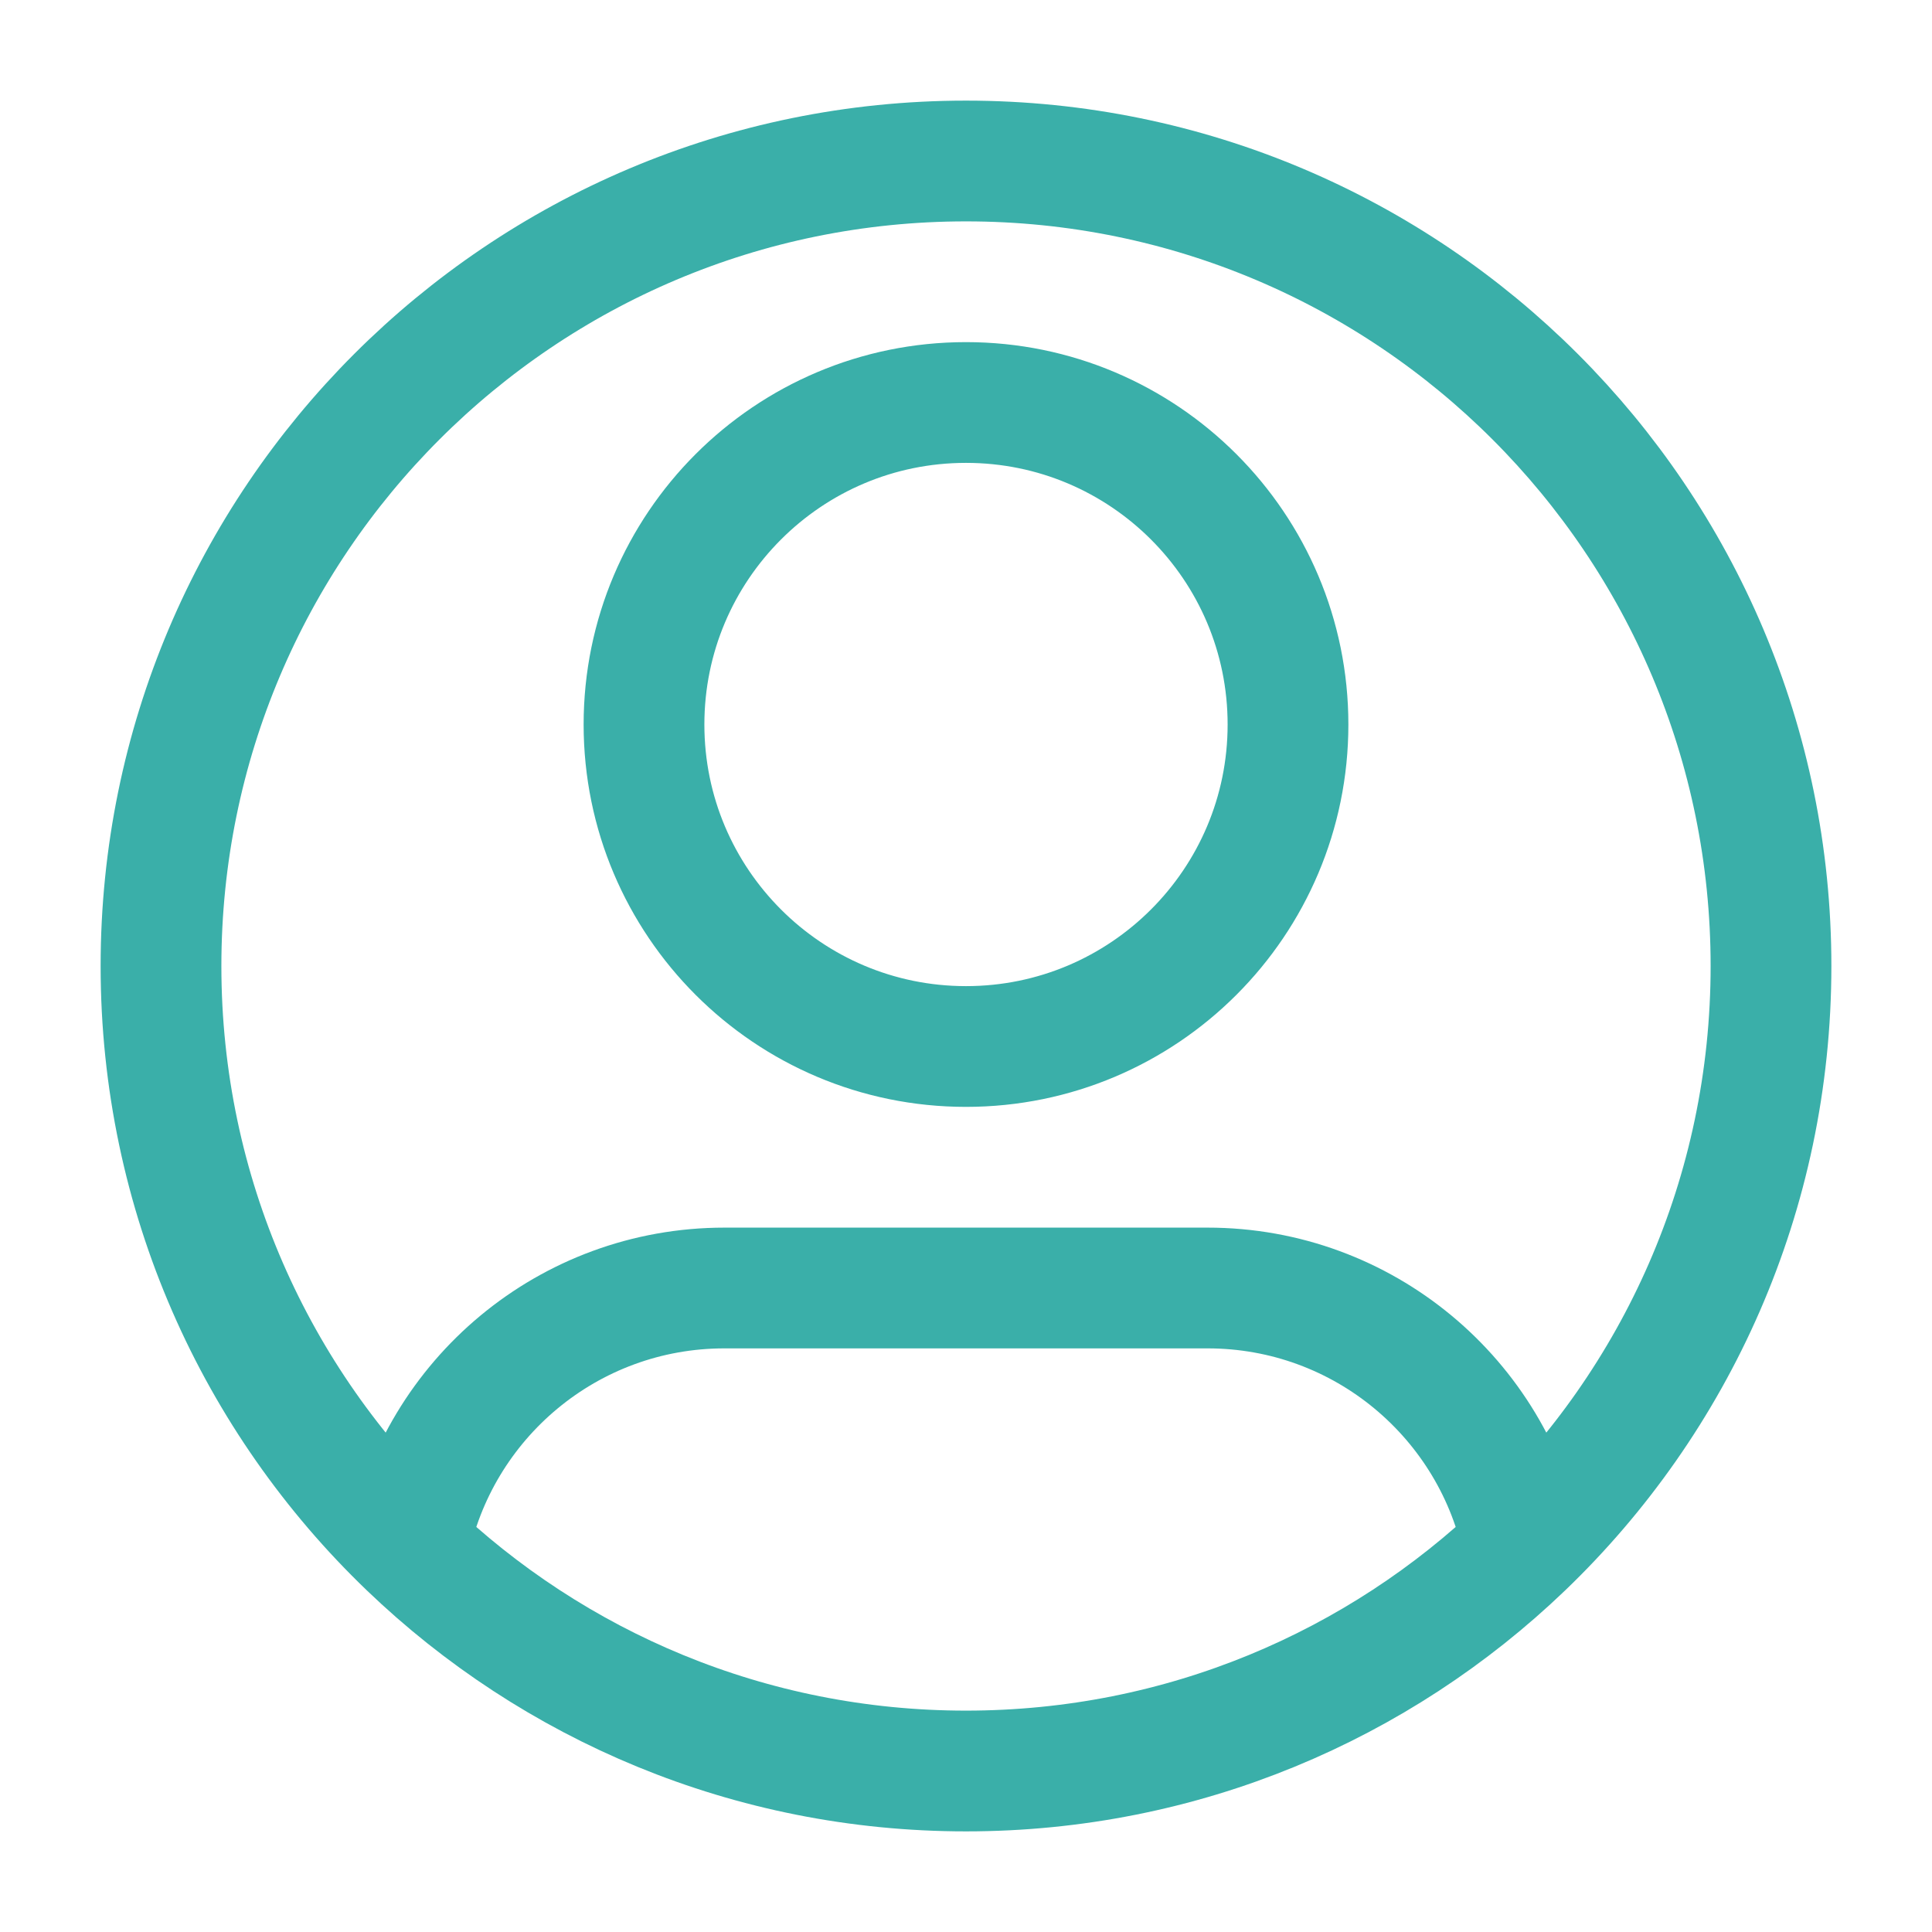
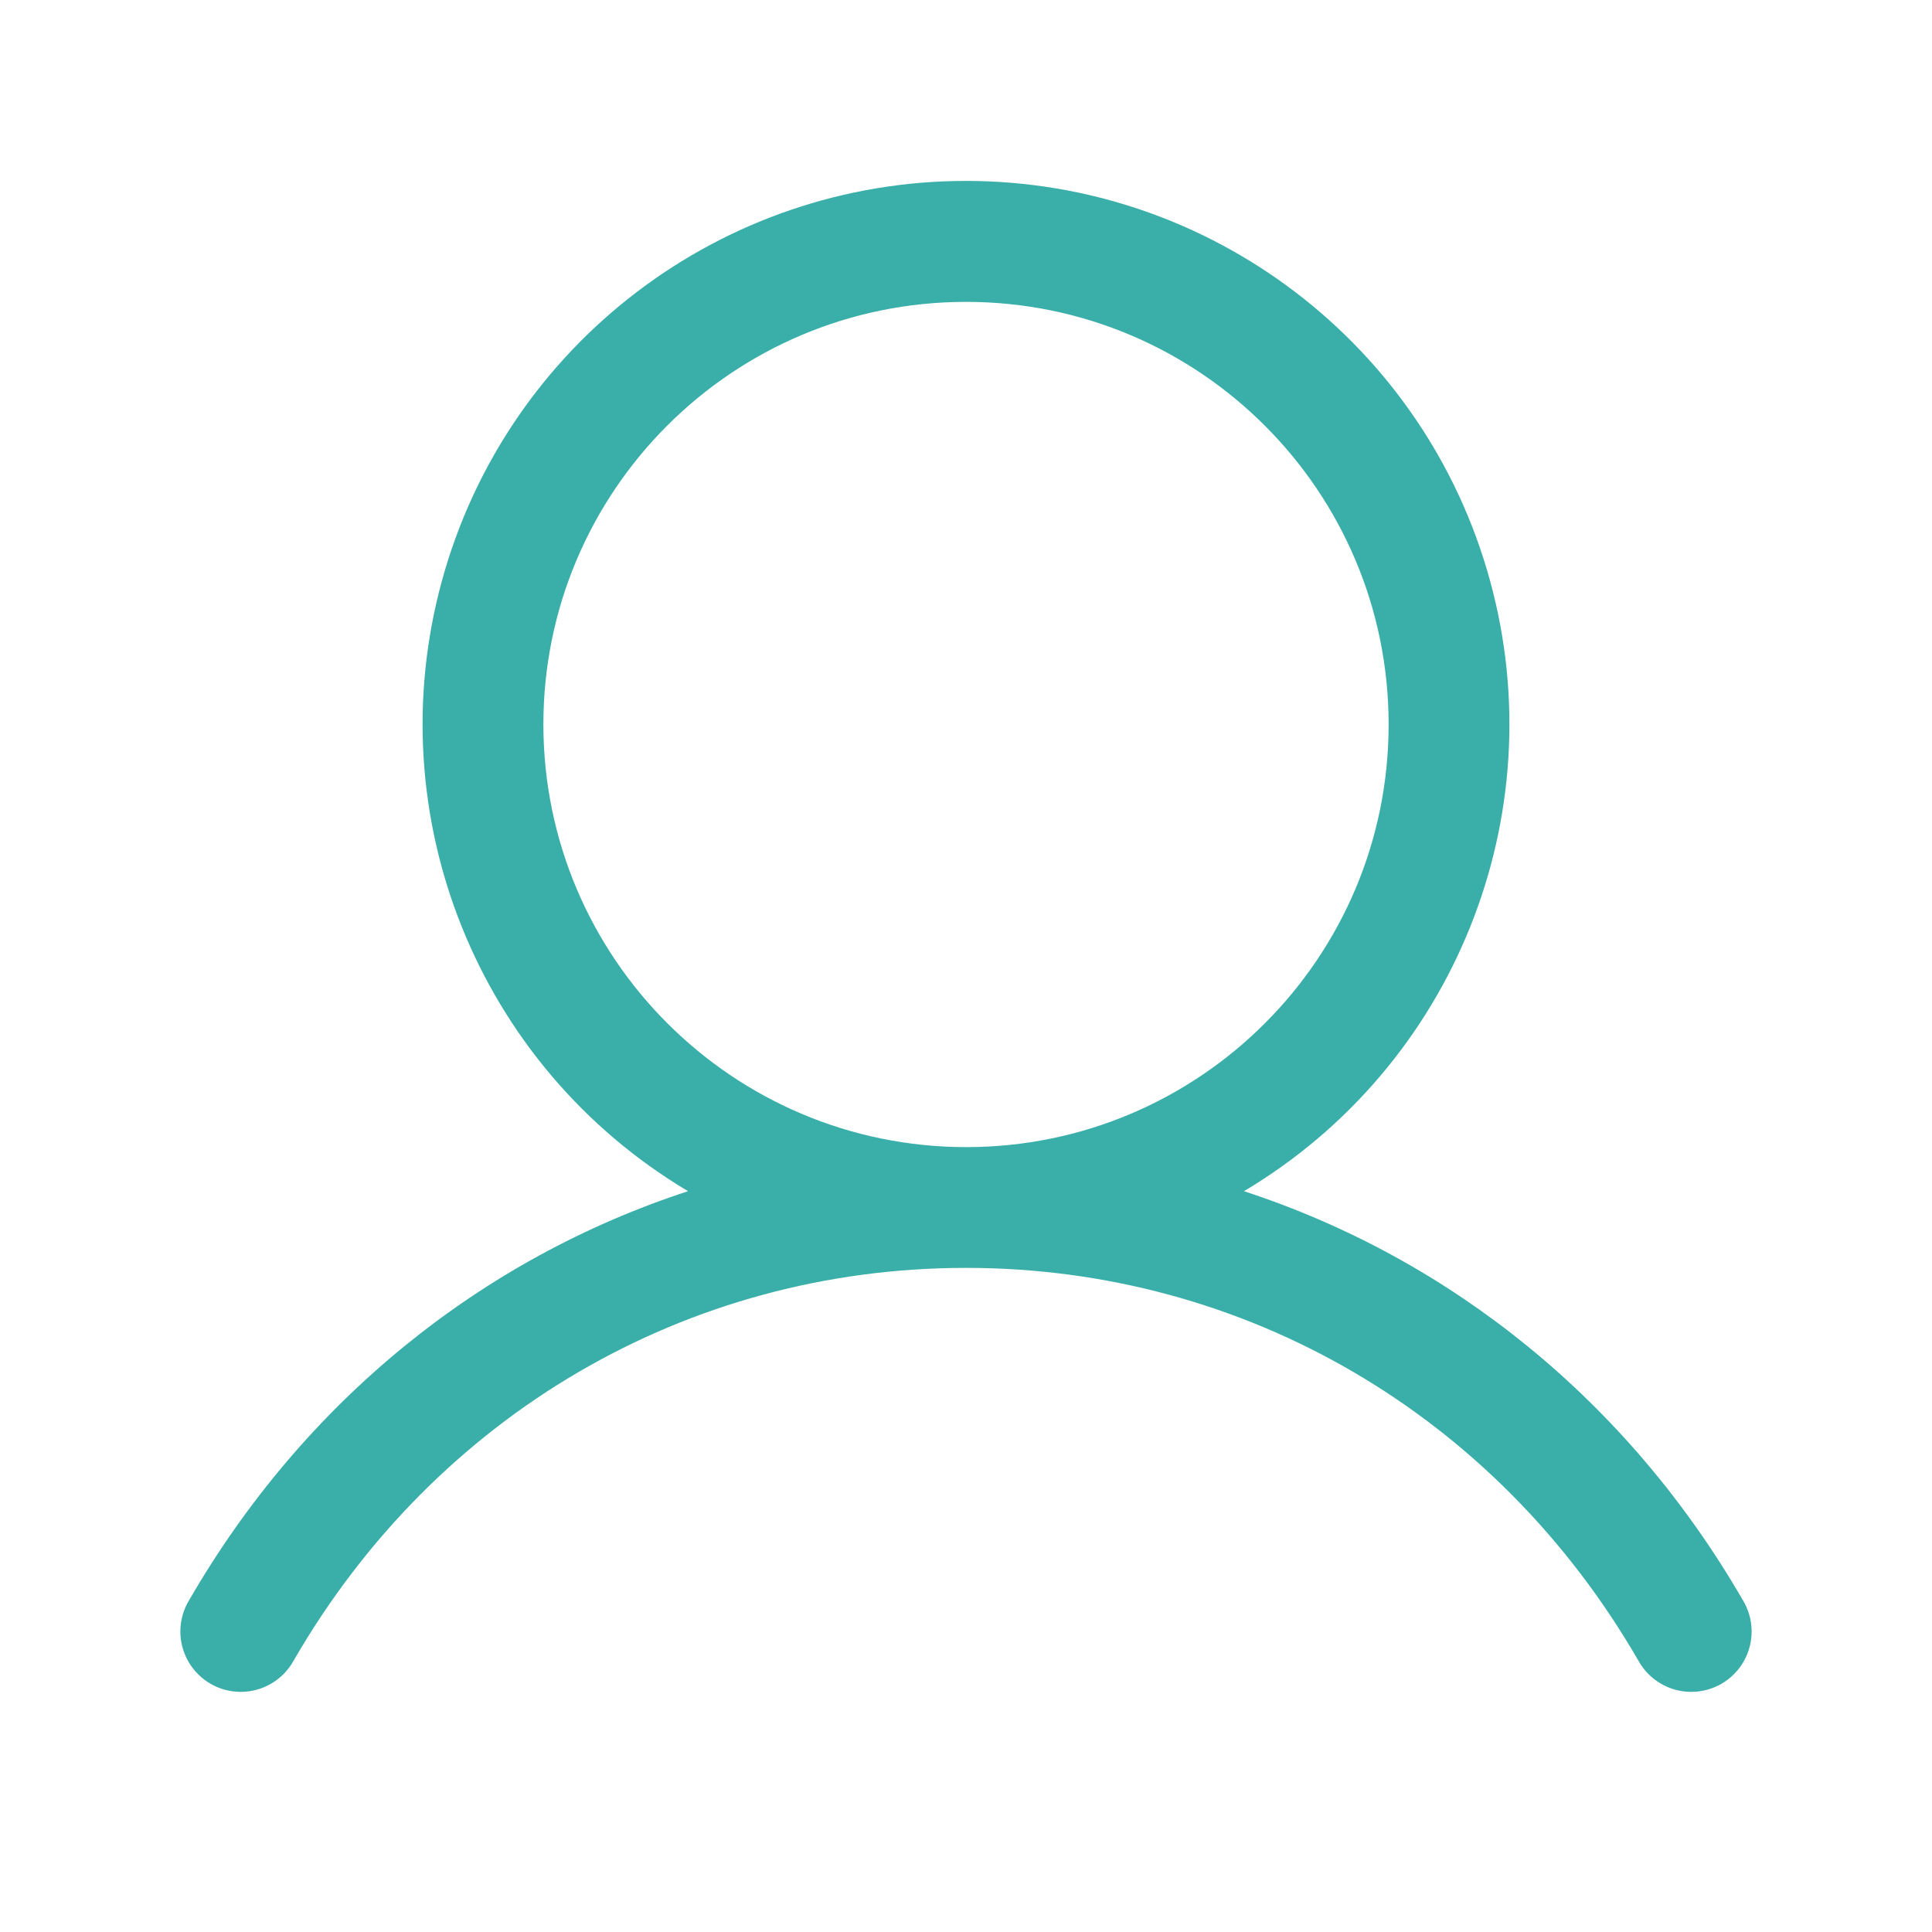
- <svg xmlns="http://www.w3.org/2000/svg" width="24" height="24" viewBox="0 0 24 24" fill="none">
-   <path d="M18.923 19.216C20.82 17.396 22 14.836 22 12C22 6.477 17.523 2 12 2C6.477 2 2 6.477 2 12C2 14.836 3.18 17.396 5.077 19.216M18.923 19.216C17.126 20.94 14.687 22 12 22C9.313 22 6.874 20.94 5.077 19.216M18.923 19.216C18.559 17.382 16.941 16 15 16H9C7.059 16 5.441 17.382 5.077 19.216M16 9C16 11.209 14.209 13 12 13C9.791 13 8 11.209 8 9C8 6.791 9.791 5 12 5C14.209 5 16 6.791 16 9Z" stroke-width="1.5" stroke="#3AAFA9" />
+ <svg xmlns="http://www.w3.org/2000/svg" width="24" height="24" viewBox="0 0 256 256" fill="#3AAFA9">
+   <path d="M230.92,212c-15.23-26.33-38.7-45.21-66.09-54.16a72,72,0,1,0-73.66,0C63.78,166.78,40.31,185.66,25.08,212a8,8,0,1,0,13.85,8c18.84-32.56,52.14-52,89.07-52s70.23,19.44,89.07,52a8,8,0,1,0,13.85-8ZM72,96a56,56,0,1,1,56,56A56.06,56.06,0,0,1,72,96Z" />
</svg>
